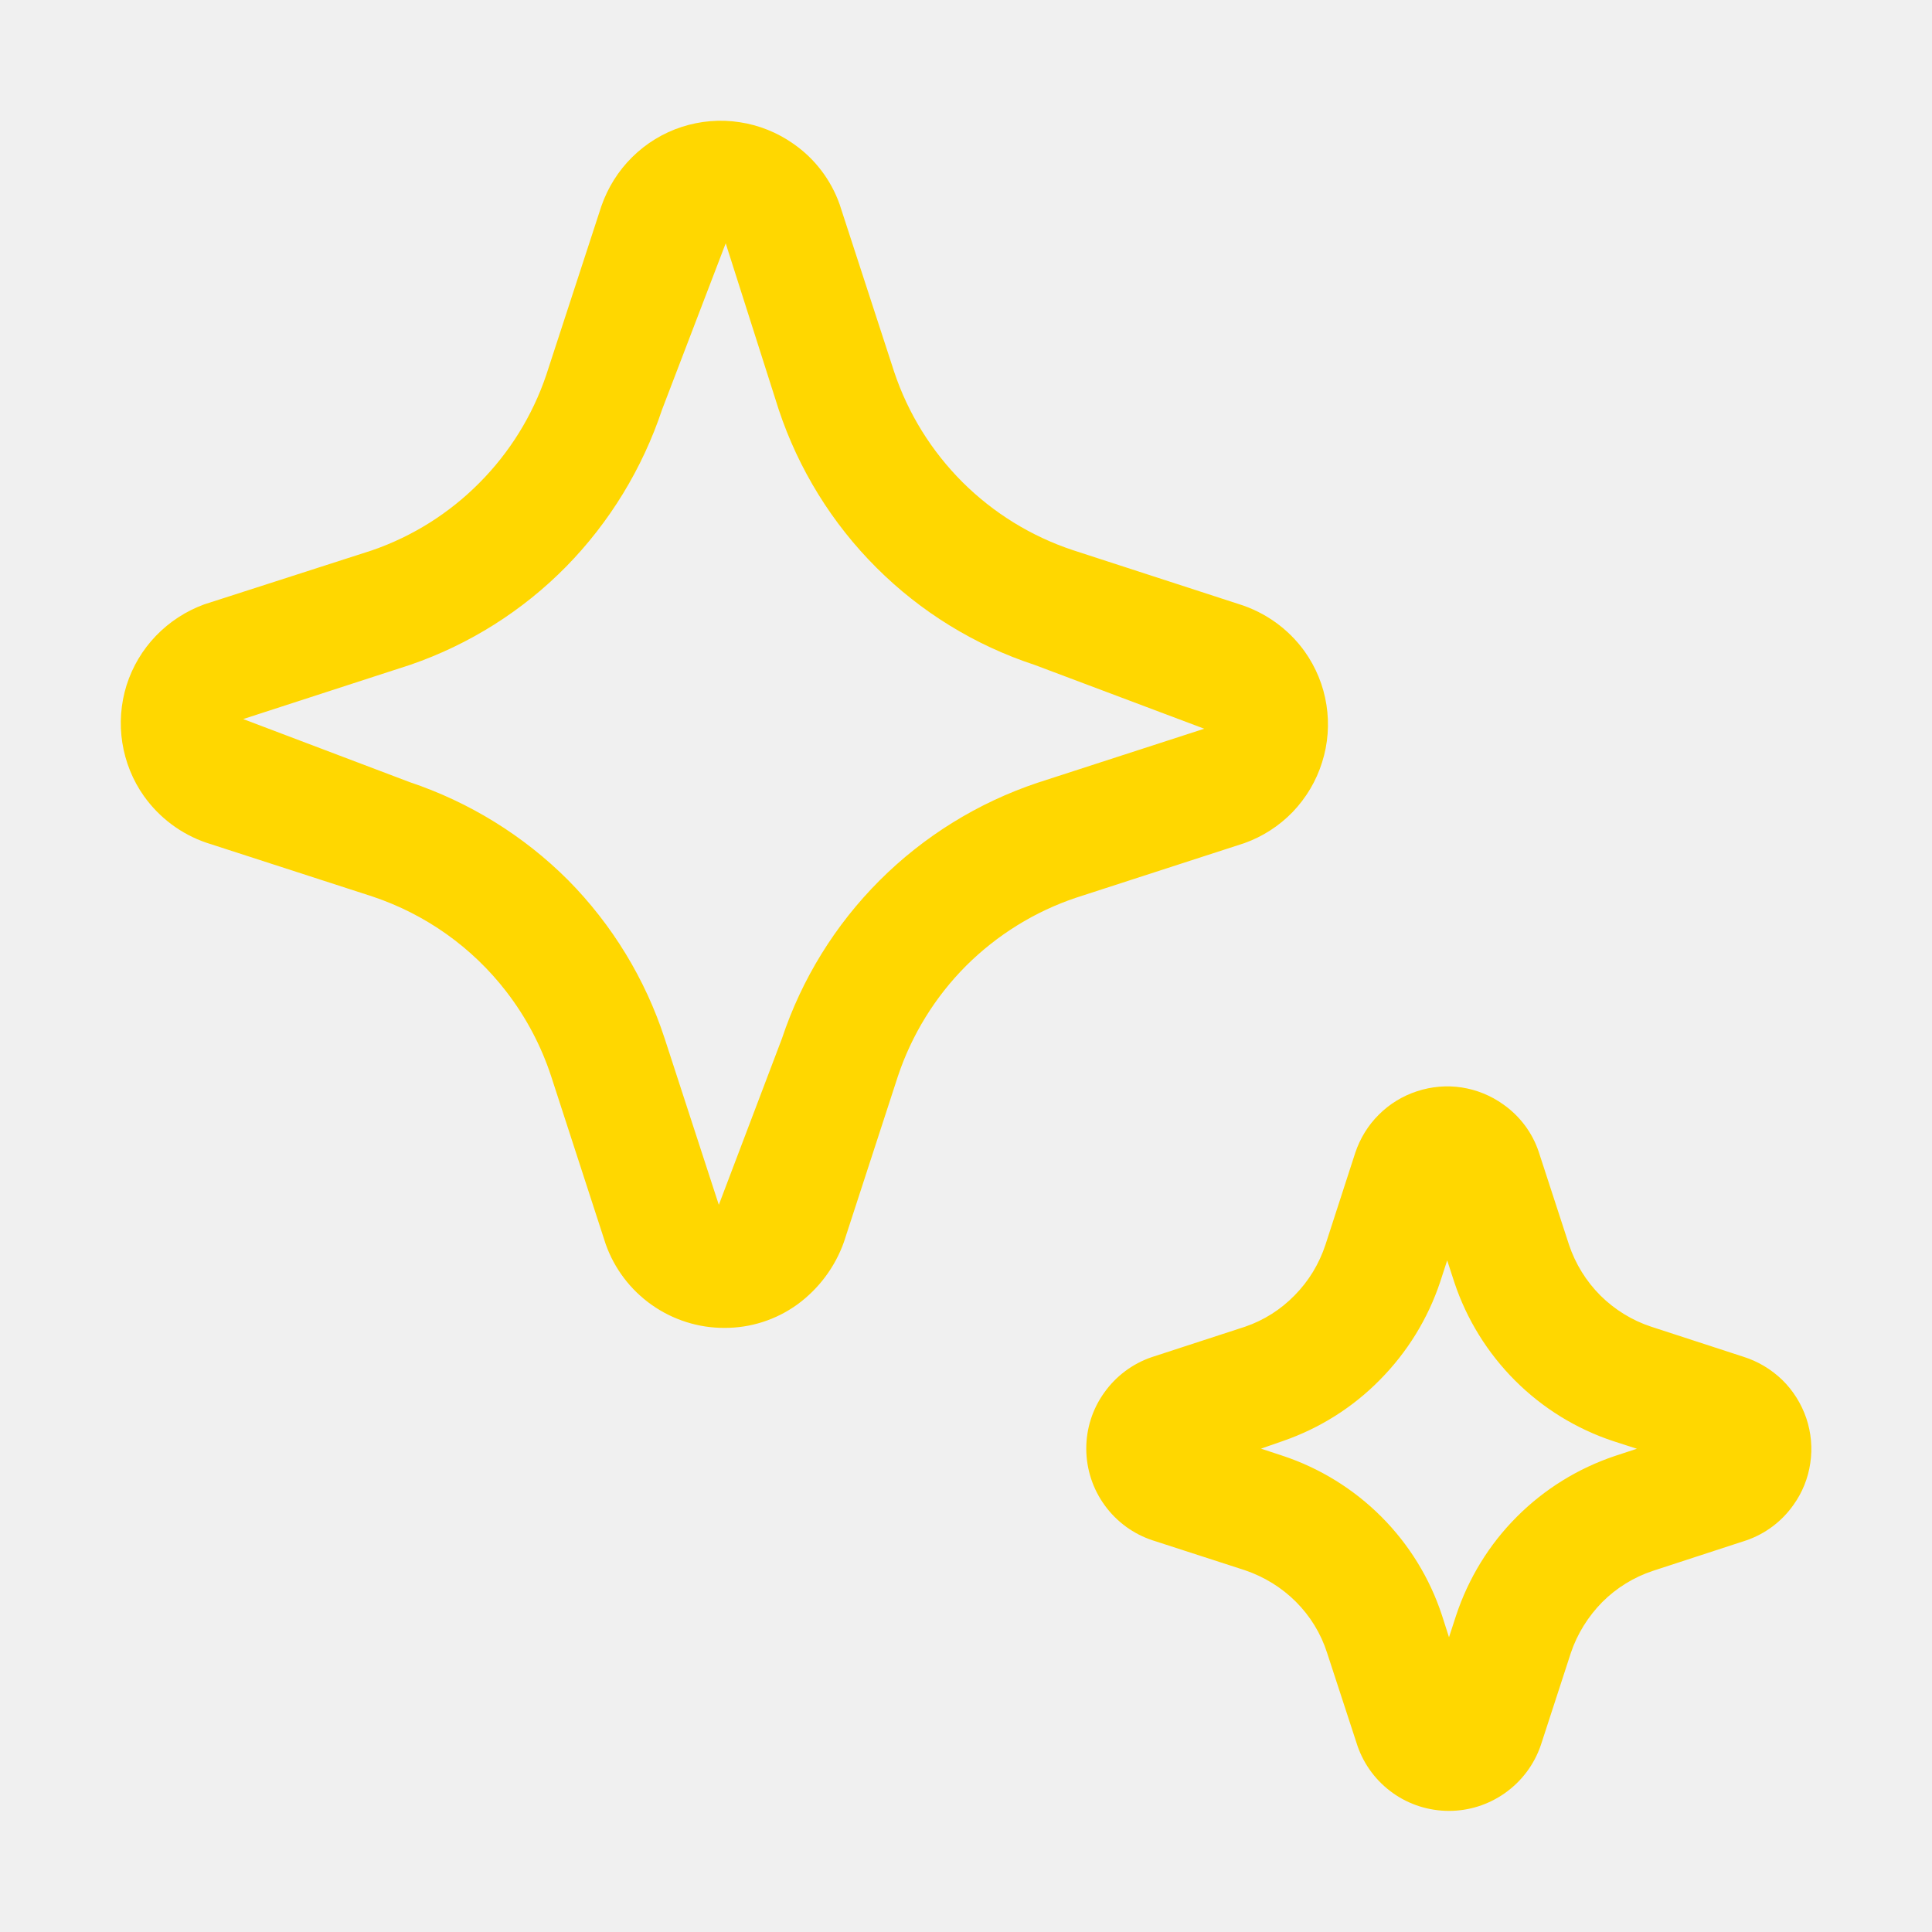
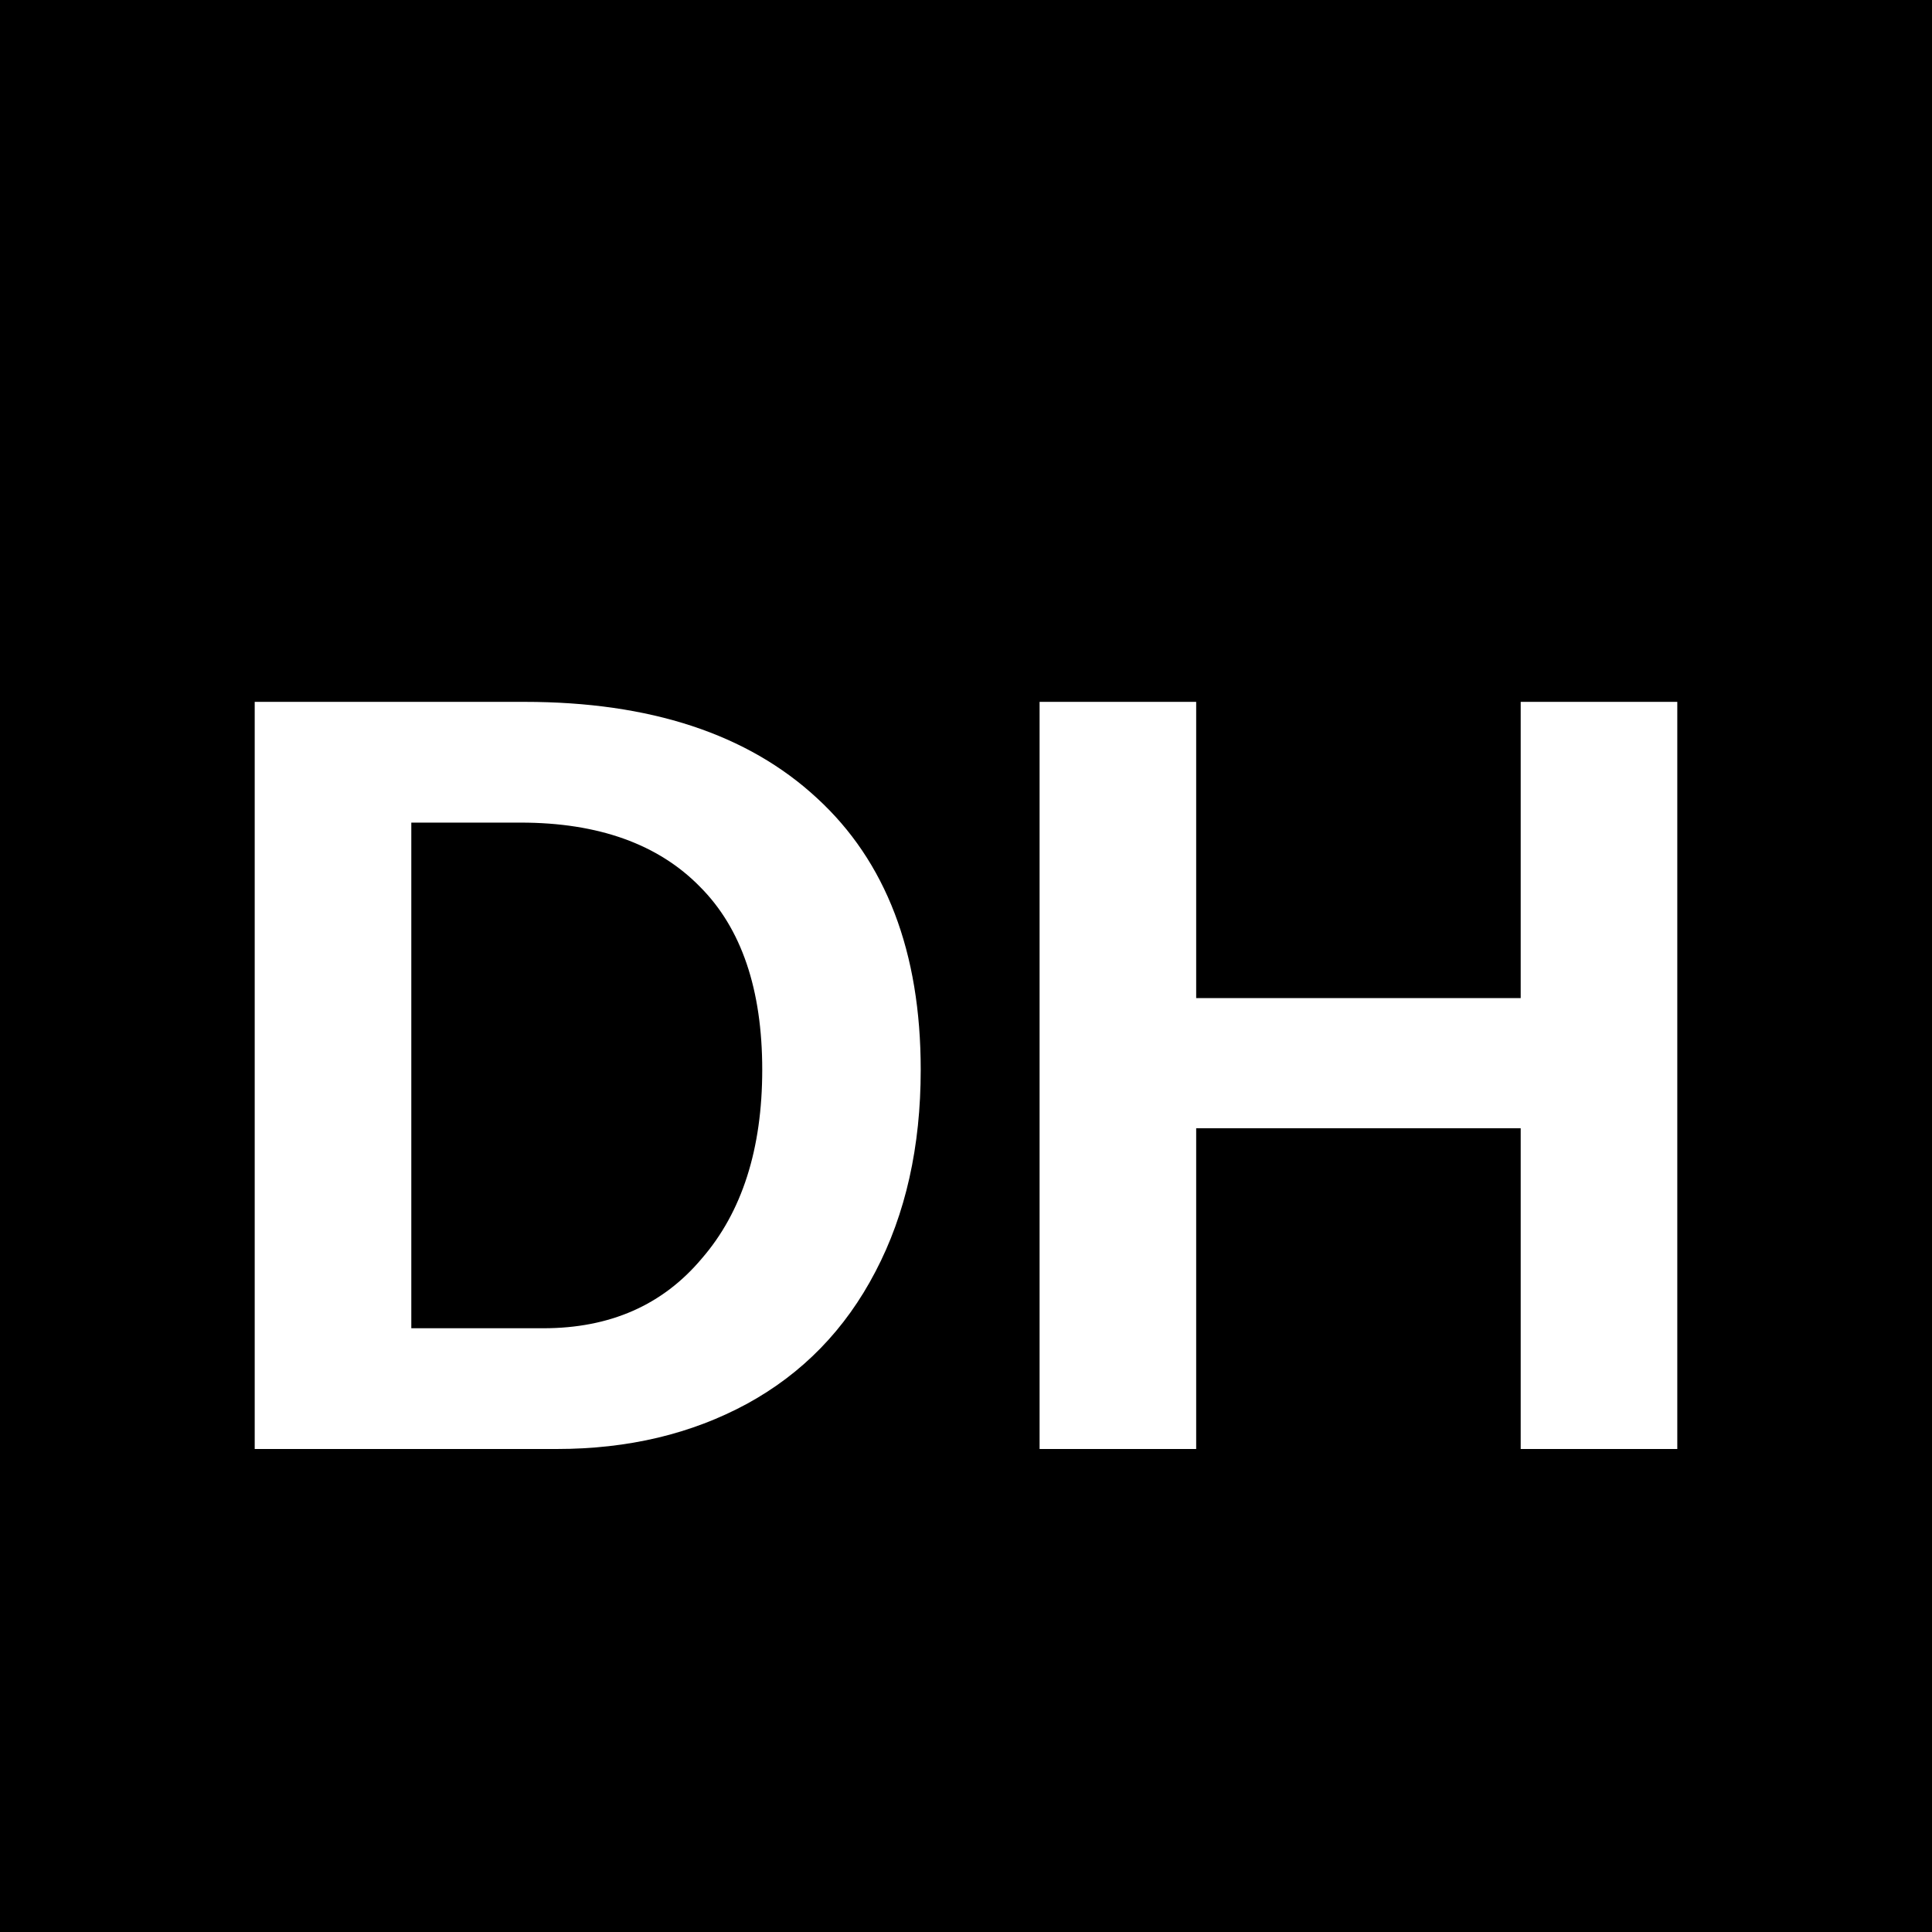
- <svg xmlns="http://www.w3.org/2000/svg" width="16" height="16" viewBox="0 0 16 16" fill="gold">
-   <path d="M5.398 10.807C5.574 10.931 5.785 10.998 6 10.997C6.216 10.998 6.427 10.93 6.602 10.804C6.78 10.674 6.915 10.494 6.989 10.286L7.436 8.913C7.551 8.569 7.744 8.256 8 7.999C8.257 7.743 8.569 7.549 8.913 7.434L10.304 6.983C10.456 6.929 10.594 6.84 10.706 6.724C10.817 6.608 10.901 6.467 10.949 6.313C10.998 6.159 11.01 5.996 10.985 5.837C10.96 5.677 10.898 5.526 10.804 5.394C10.67 5.208 10.479 5.071 10.26 5.003L8.885 4.556C8.541 4.442 8.228 4.249 7.971 3.993C7.714 3.736 7.52 3.424 7.405 3.079L6.953 1.691C6.881 1.489 6.748 1.314 6.571 1.191C6.439 1.098 6.286 1.036 6.125 1.012C5.965 0.987 5.801 1.001 5.646 1.051C5.492 1.101 5.351 1.187 5.236 1.301C5.12 1.415 5.033 1.555 4.98 1.708L4.523 3.108C4.409 3.443 4.22 3.748 3.97 3.999C3.721 4.25 3.418 4.441 3.083 4.557L1.692 5.005C1.541 5.06 1.404 5.149 1.292 5.265C1.18 5.381 1.097 5.521 1.048 5.675C1 5.829 0.988 5.992 1.013 6.151C1.038 6.31 1.099 6.462 1.192 6.593C1.32 6.773 1.501 6.908 1.709 6.979L3.083 7.424C3.524 7.571 3.91 7.845 4.193 8.212C4.356 8.423 4.481 8.66 4.564 8.912L5.016 10.303C5.088 10.507 5.222 10.683 5.398 10.807ZM5.483 3.392L6.01 2.015L6.449 3.392C6.613 3.885 6.89 4.334 7.258 4.701C7.625 5.068 8.074 5.344 8.567 5.506L9.973 6.035L8.591 6.483C8.099 6.648 7.651 6.925 7.284 7.292C6.917 7.659 6.64 8.107 6.476 8.6L5.953 9.978L5.504 8.599C5.343 8.106 5.069 7.657 4.704 7.288C4.336 6.92 3.887 6.643 3.392 6.477L2.014 5.955L3.4 5.505C3.887 5.337 4.328 5.059 4.689 4.692C5.049 4.325 5.32 3.88 5.483 3.392ZM11.535 14.849C11.671 14.946 11.834 14.997 12 14.997C12.165 14.997 12.326 14.946 12.461 14.851C12.601 14.753 12.706 14.613 12.761 14.451L13.009 13.689C13.062 13.531 13.152 13.387 13.269 13.268C13.387 13.15 13.531 13.061 13.689 13.009L14.461 12.757C14.619 12.703 14.756 12.6 14.852 12.464C14.926 12.361 14.974 12.242 14.992 12.117C15.011 11.992 14.999 11.864 14.959 11.745C14.918 11.625 14.85 11.516 14.76 11.428C14.669 11.34 14.559 11.274 14.438 11.236L13.674 10.987C13.516 10.935 13.372 10.846 13.254 10.729C13.136 10.611 13.047 10.467 12.994 10.309L12.742 9.536C12.689 9.379 12.586 9.242 12.449 9.146C12.347 9.073 12.229 9.025 12.106 9.006C11.982 8.987 11.855 8.998 11.736 9.037C11.616 9.076 11.508 9.142 11.419 9.231C11.33 9.319 11.264 9.427 11.224 9.546L10.977 10.308C10.925 10.466 10.838 10.61 10.721 10.728C10.607 10.845 10.467 10.934 10.312 10.987L9.539 11.239C9.38 11.293 9.242 11.396 9.145 11.533C9.047 11.669 8.995 11.833 8.996 12.001C8.997 12.169 9.051 12.333 9.15 12.468C9.249 12.604 9.388 12.705 9.547 12.757L10.31 13.004C10.469 13.058 10.614 13.147 10.732 13.265C10.851 13.384 10.939 13.528 10.99 13.687L11.243 14.461C11.298 14.618 11.4 14.753 11.535 14.849ZM10.622 12.056L10.443 11.997L10.627 11.933C10.929 11.828 11.203 11.656 11.427 11.428C11.654 11.199 11.825 10.922 11.927 10.616L11.985 10.438L12.044 10.619C12.146 10.926 12.319 11.205 12.547 11.433C12.776 11.662 13.055 11.834 13.361 11.935L13.556 11.998L13.376 12.057C13.069 12.16 12.79 12.332 12.561 12.562C12.332 12.791 12.161 13.071 12.059 13.378L12 13.559L11.942 13.378C11.841 13.07 11.669 12.79 11.439 12.56C11.21 12.331 10.93 12.158 10.622 12.056Z" />
+ <svg xmlns="http://www.w3.org/2000/svg" width="16" height="16" viewBox="0 0 16 16">
+   <rect width="16" height="16" fill="black" />
+   <text x="8" y="12" font-family="Arial, sans-serif" font-size="9" font-weight="bold" fill="white" text-anchor="middle">DH</text>
</svg>
